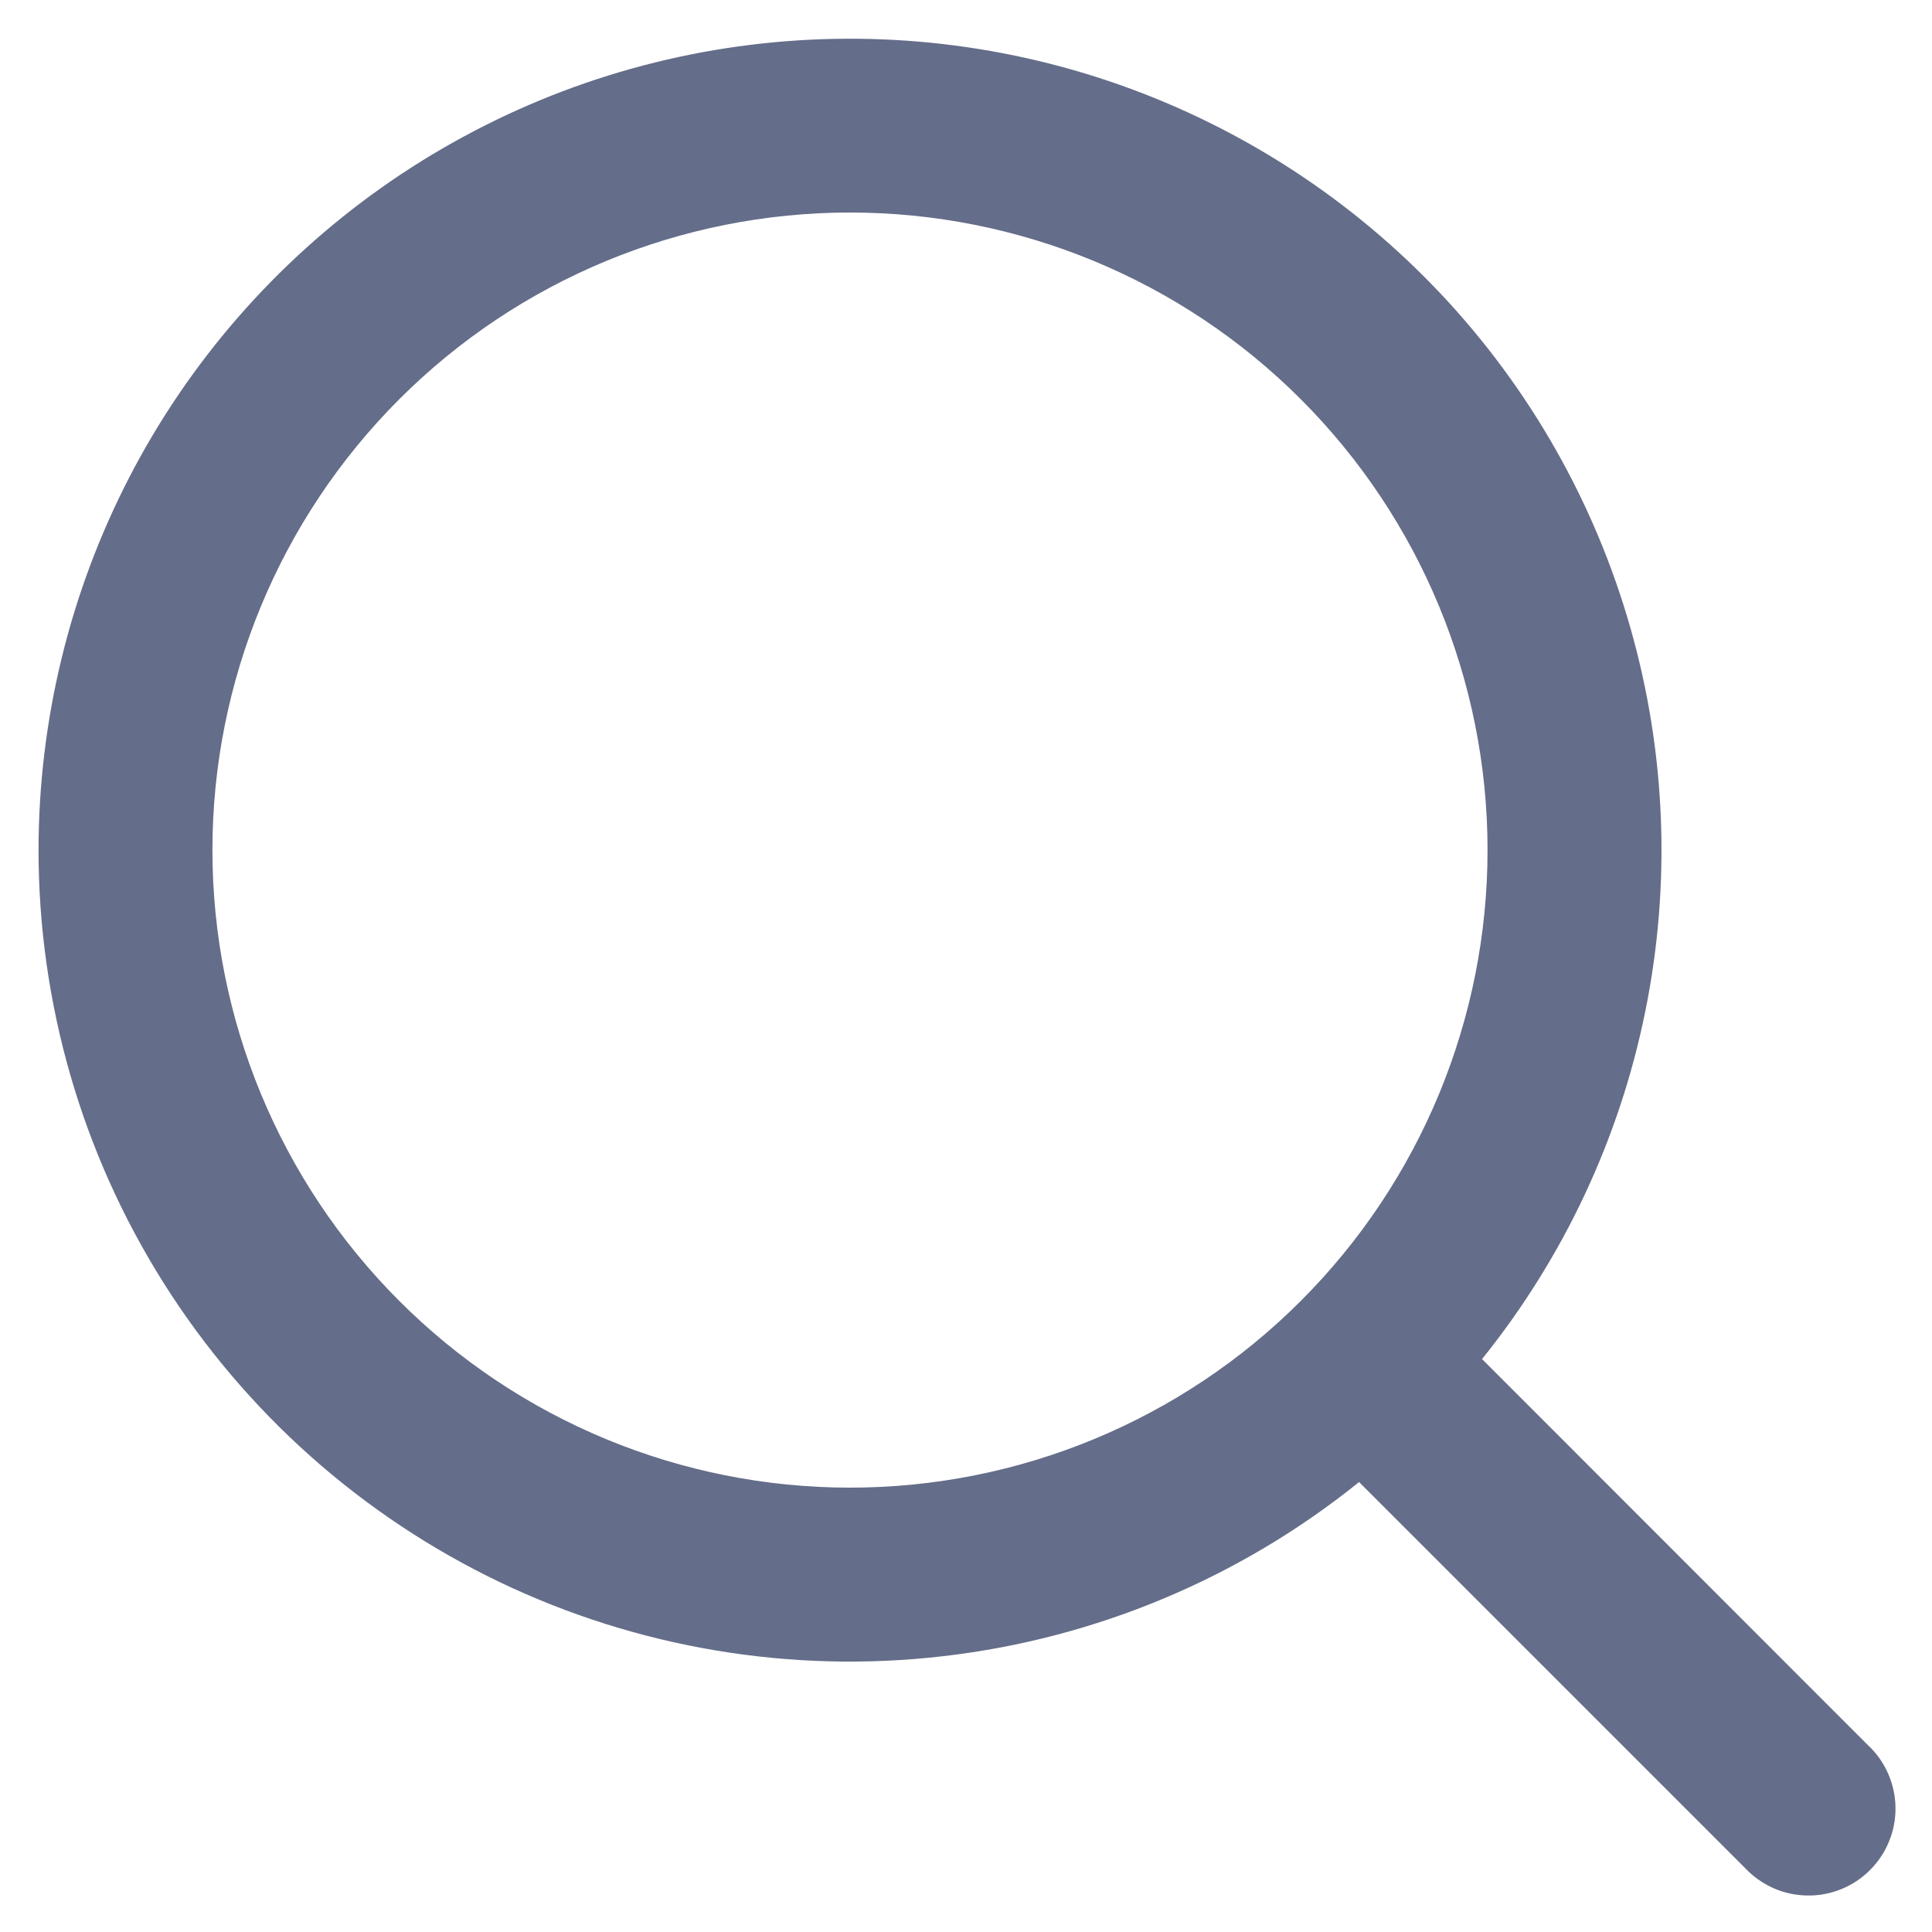
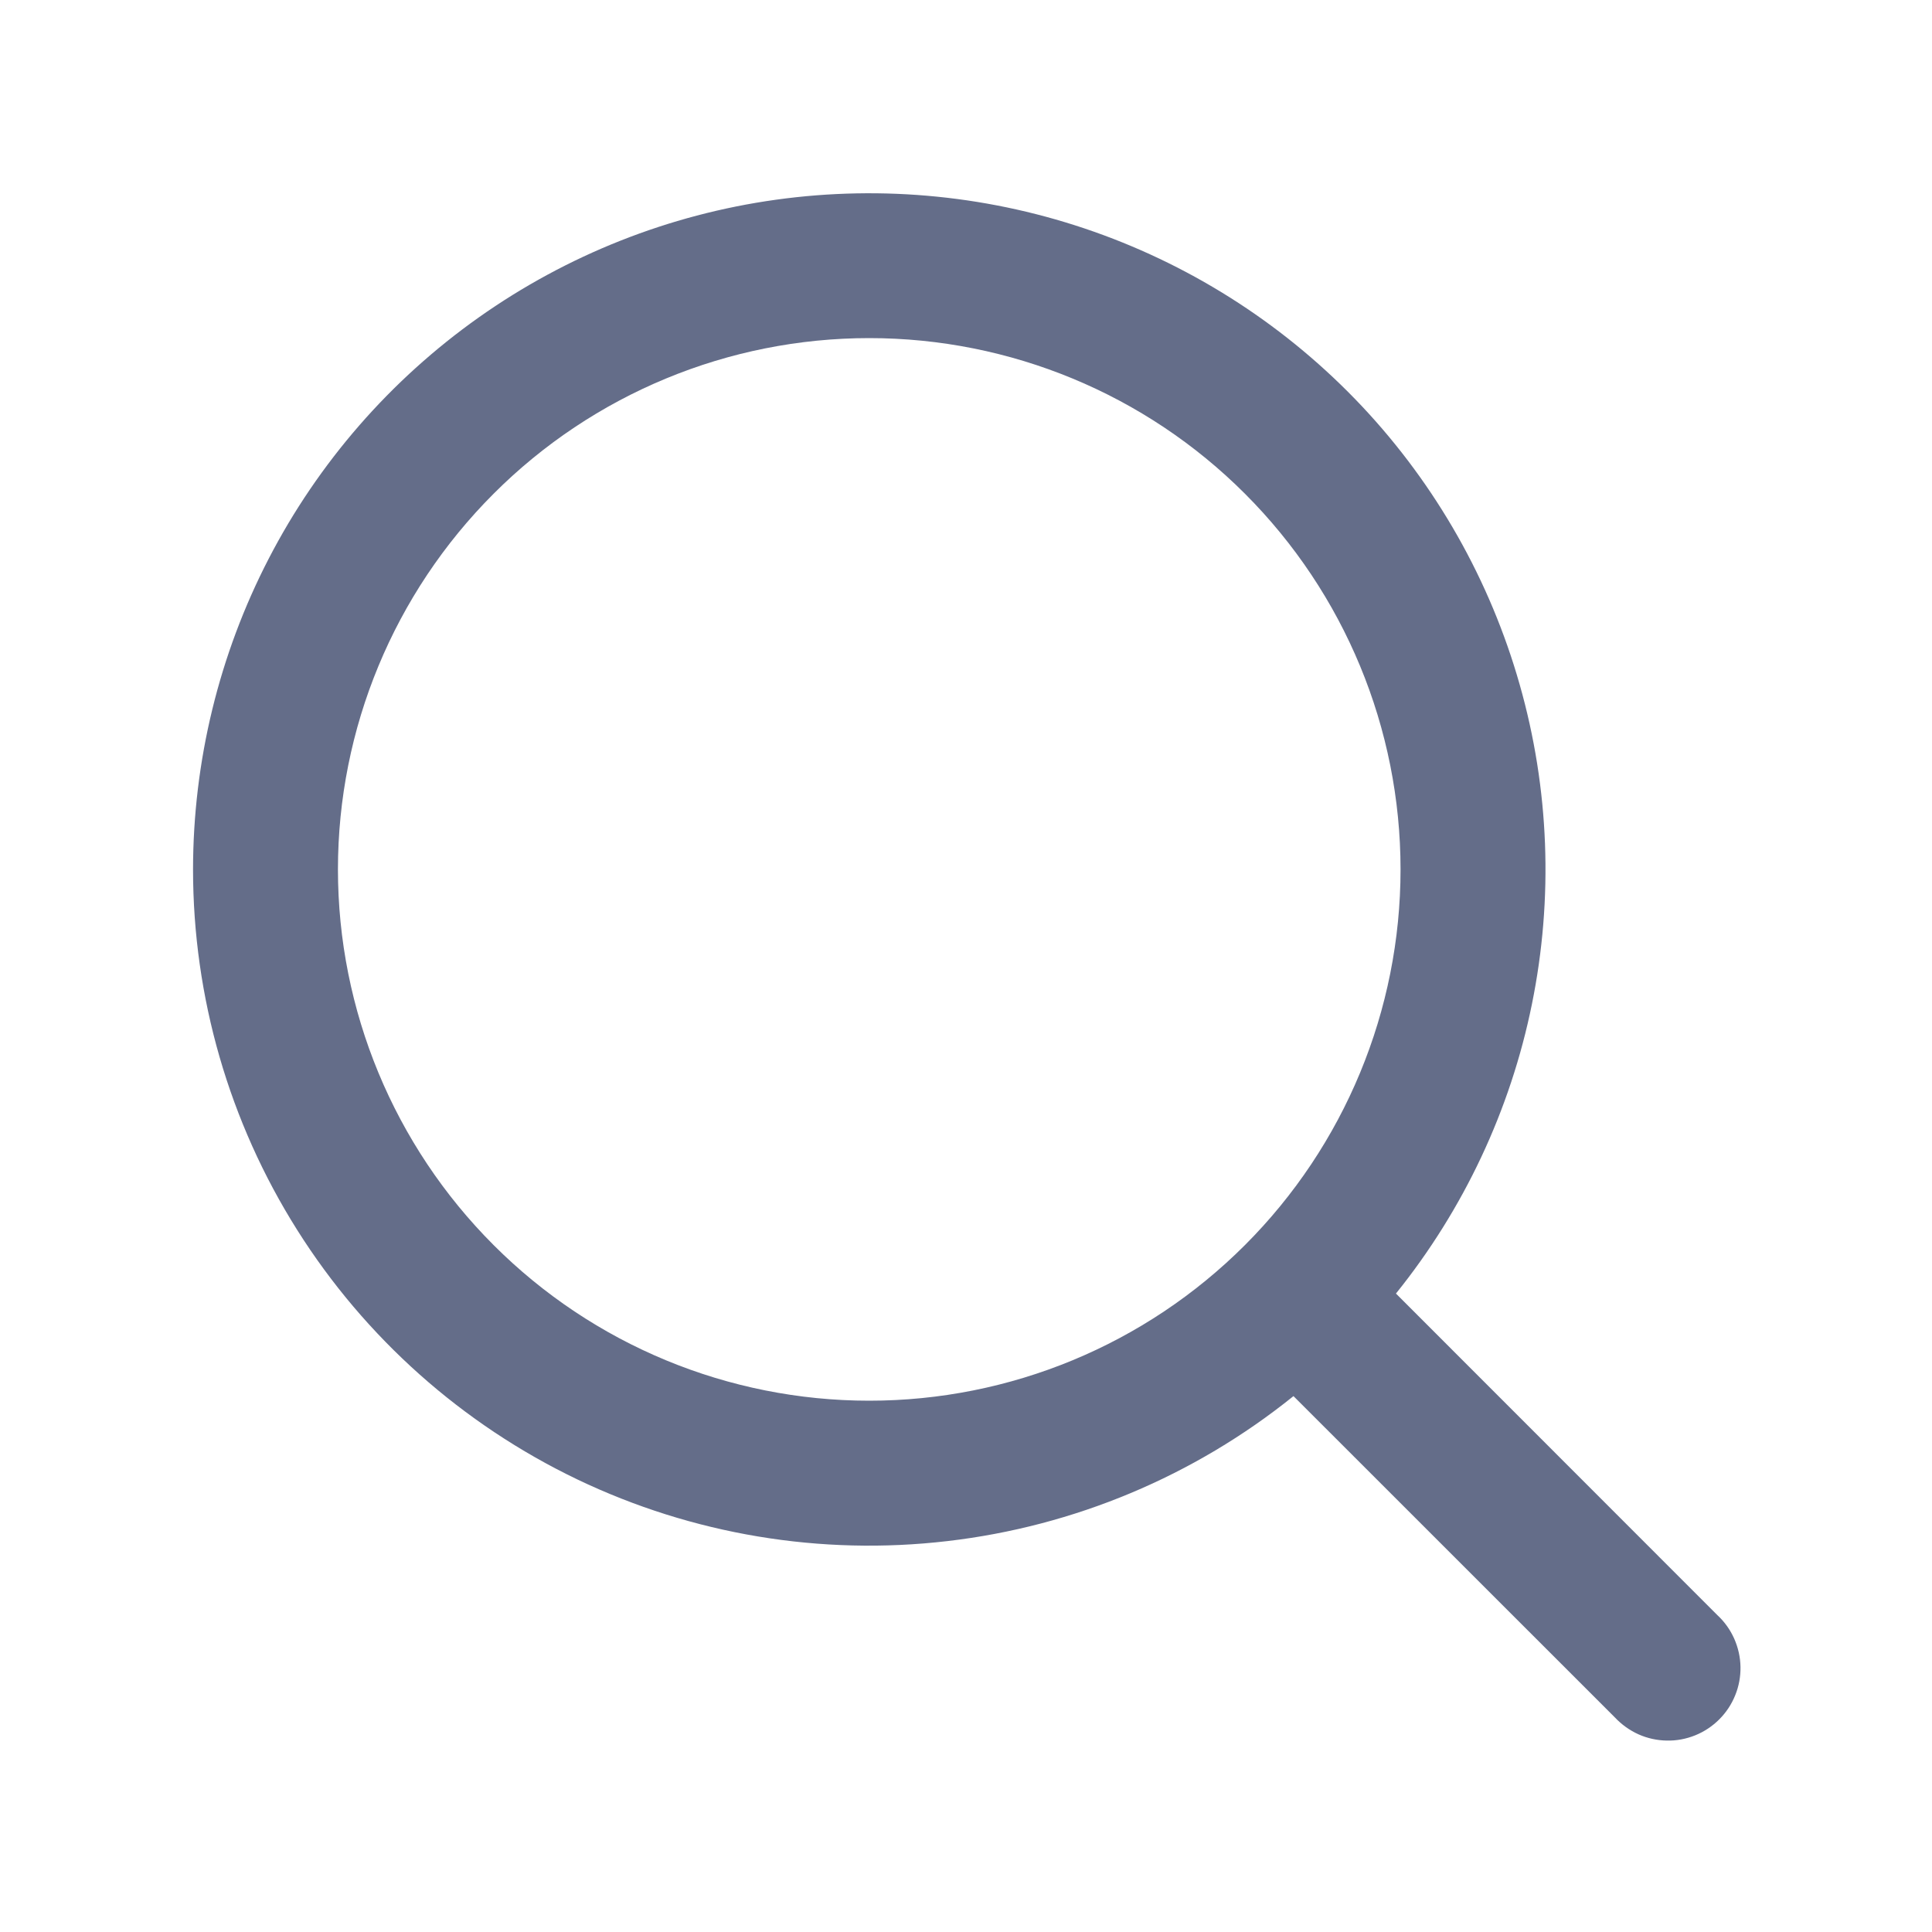
- <svg xmlns="http://www.w3.org/2000/svg" width="20" height="20" viewBox="0 0 20 20" fill="none">
-   <path fill-rule="evenodd" clip-rule="evenodd" d="M8.799 2.2C7.049 2.2 5.37 2.895 4.133 4.133C2.895 5.371 2.199 7.05 2.199 8.8C2.199 10.55 2.895 12.229 4.133 13.467C5.37 14.705 7.049 15.4 8.799 15.4C10.55 15.4 12.229 14.705 13.466 13.467C14.704 12.229 15.399 10.55 15.399 8.8C15.399 7.05 14.704 5.371 13.466 4.133C12.229 2.895 10.55 2.2 8.799 2.2ZM0.399 8.8C0.4 7.457 0.722 6.133 1.339 4.94C1.956 3.747 2.851 2.72 3.947 1.944C5.044 1.168 6.31 0.666 7.64 0.481C8.971 0.296 10.326 0.432 11.593 0.879C12.86 1.326 14.001 2.07 14.921 3.048C15.841 4.027 16.512 5.212 16.879 6.504C17.247 7.796 17.299 9.158 17.031 10.474C16.764 11.79 16.184 13.023 15.342 14.069L19.335 18.064C19.424 18.146 19.495 18.246 19.544 18.356C19.593 18.467 19.62 18.586 19.622 18.707C19.624 18.828 19.602 18.948 19.556 19.06C19.511 19.172 19.444 19.273 19.358 19.359C19.273 19.444 19.171 19.512 19.059 19.557C18.947 19.602 18.827 19.625 18.706 19.622C18.585 19.62 18.466 19.594 18.356 19.545C18.245 19.495 18.146 19.424 18.063 19.336L14.069 15.342C12.835 16.337 11.344 16.961 9.77 17.144C8.196 17.328 6.602 17.062 5.173 16.378C3.744 15.693 2.537 14.619 1.692 13.278C0.847 11.937 0.399 10.385 0.399 8.8Z" fill="#646D89" />
+ <svg xmlns="http://www.w3.org/2000/svg" width="24" height="24" viewBox="0 0 24 24" fill="none">
+   <g id="search">
+     <path id="Vector" fill-rule="evenodd" clip-rule="evenodd" d="M10.798 4.2C9.048 4.2 7.369 4.895 6.132 6.133C4.894 7.371 4.198 9.05 4.198 10.8C4.198 12.55 4.894 14.229 6.132 15.467C7.369 16.705 9.048 17.4 10.798 17.4C12.549 17.4 14.228 16.705 15.465 15.467C16.703 14.229 17.398 12.55 17.398 10.8C17.398 9.05 16.703 7.371 15.465 6.133C14.228 4.895 12.549 4.2 10.798 4.2ZM2.398 10.8C2.399 9.457 2.721 8.133 3.338 6.94C3.955 5.747 4.85 4.72 5.946 3.944C7.043 3.168 8.309 2.666 9.639 2.481C10.97 2.296 12.325 2.432 13.592 2.879C14.859 3.326 16 4.07 16.92 5.048C17.84 6.027 18.511 7.212 18.878 8.504C19.246 9.796 19.298 11.158 19.03 12.474C18.763 13.79 18.183 15.023 17.341 16.069L21.334 20.064C21.423 20.146 21.494 20.246 21.543 20.356C21.592 20.467 21.619 20.586 21.621 20.707C21.623 20.828 21.601 20.948 21.555 21.06C21.51 21.172 21.443 21.273 21.357 21.359C21.272 21.444 21.17 21.512 21.058 21.557C20.946 21.602 20.826 21.625 20.705 21.622C20.584 21.62 20.465 21.594 20.355 21.545C20.244 21.495 20.145 21.424 20.062 21.336L16.068 17.343C14.834 18.337 13.343 18.961 11.769 19.144C10.195 19.328 8.601 19.062 7.172 18.378C5.743 17.693 4.536 16.619 3.691 15.278C2.846 13.937 2.398 12.385 2.398 10.8Z" fill="#646D89" />
+   </g>
</svg>
